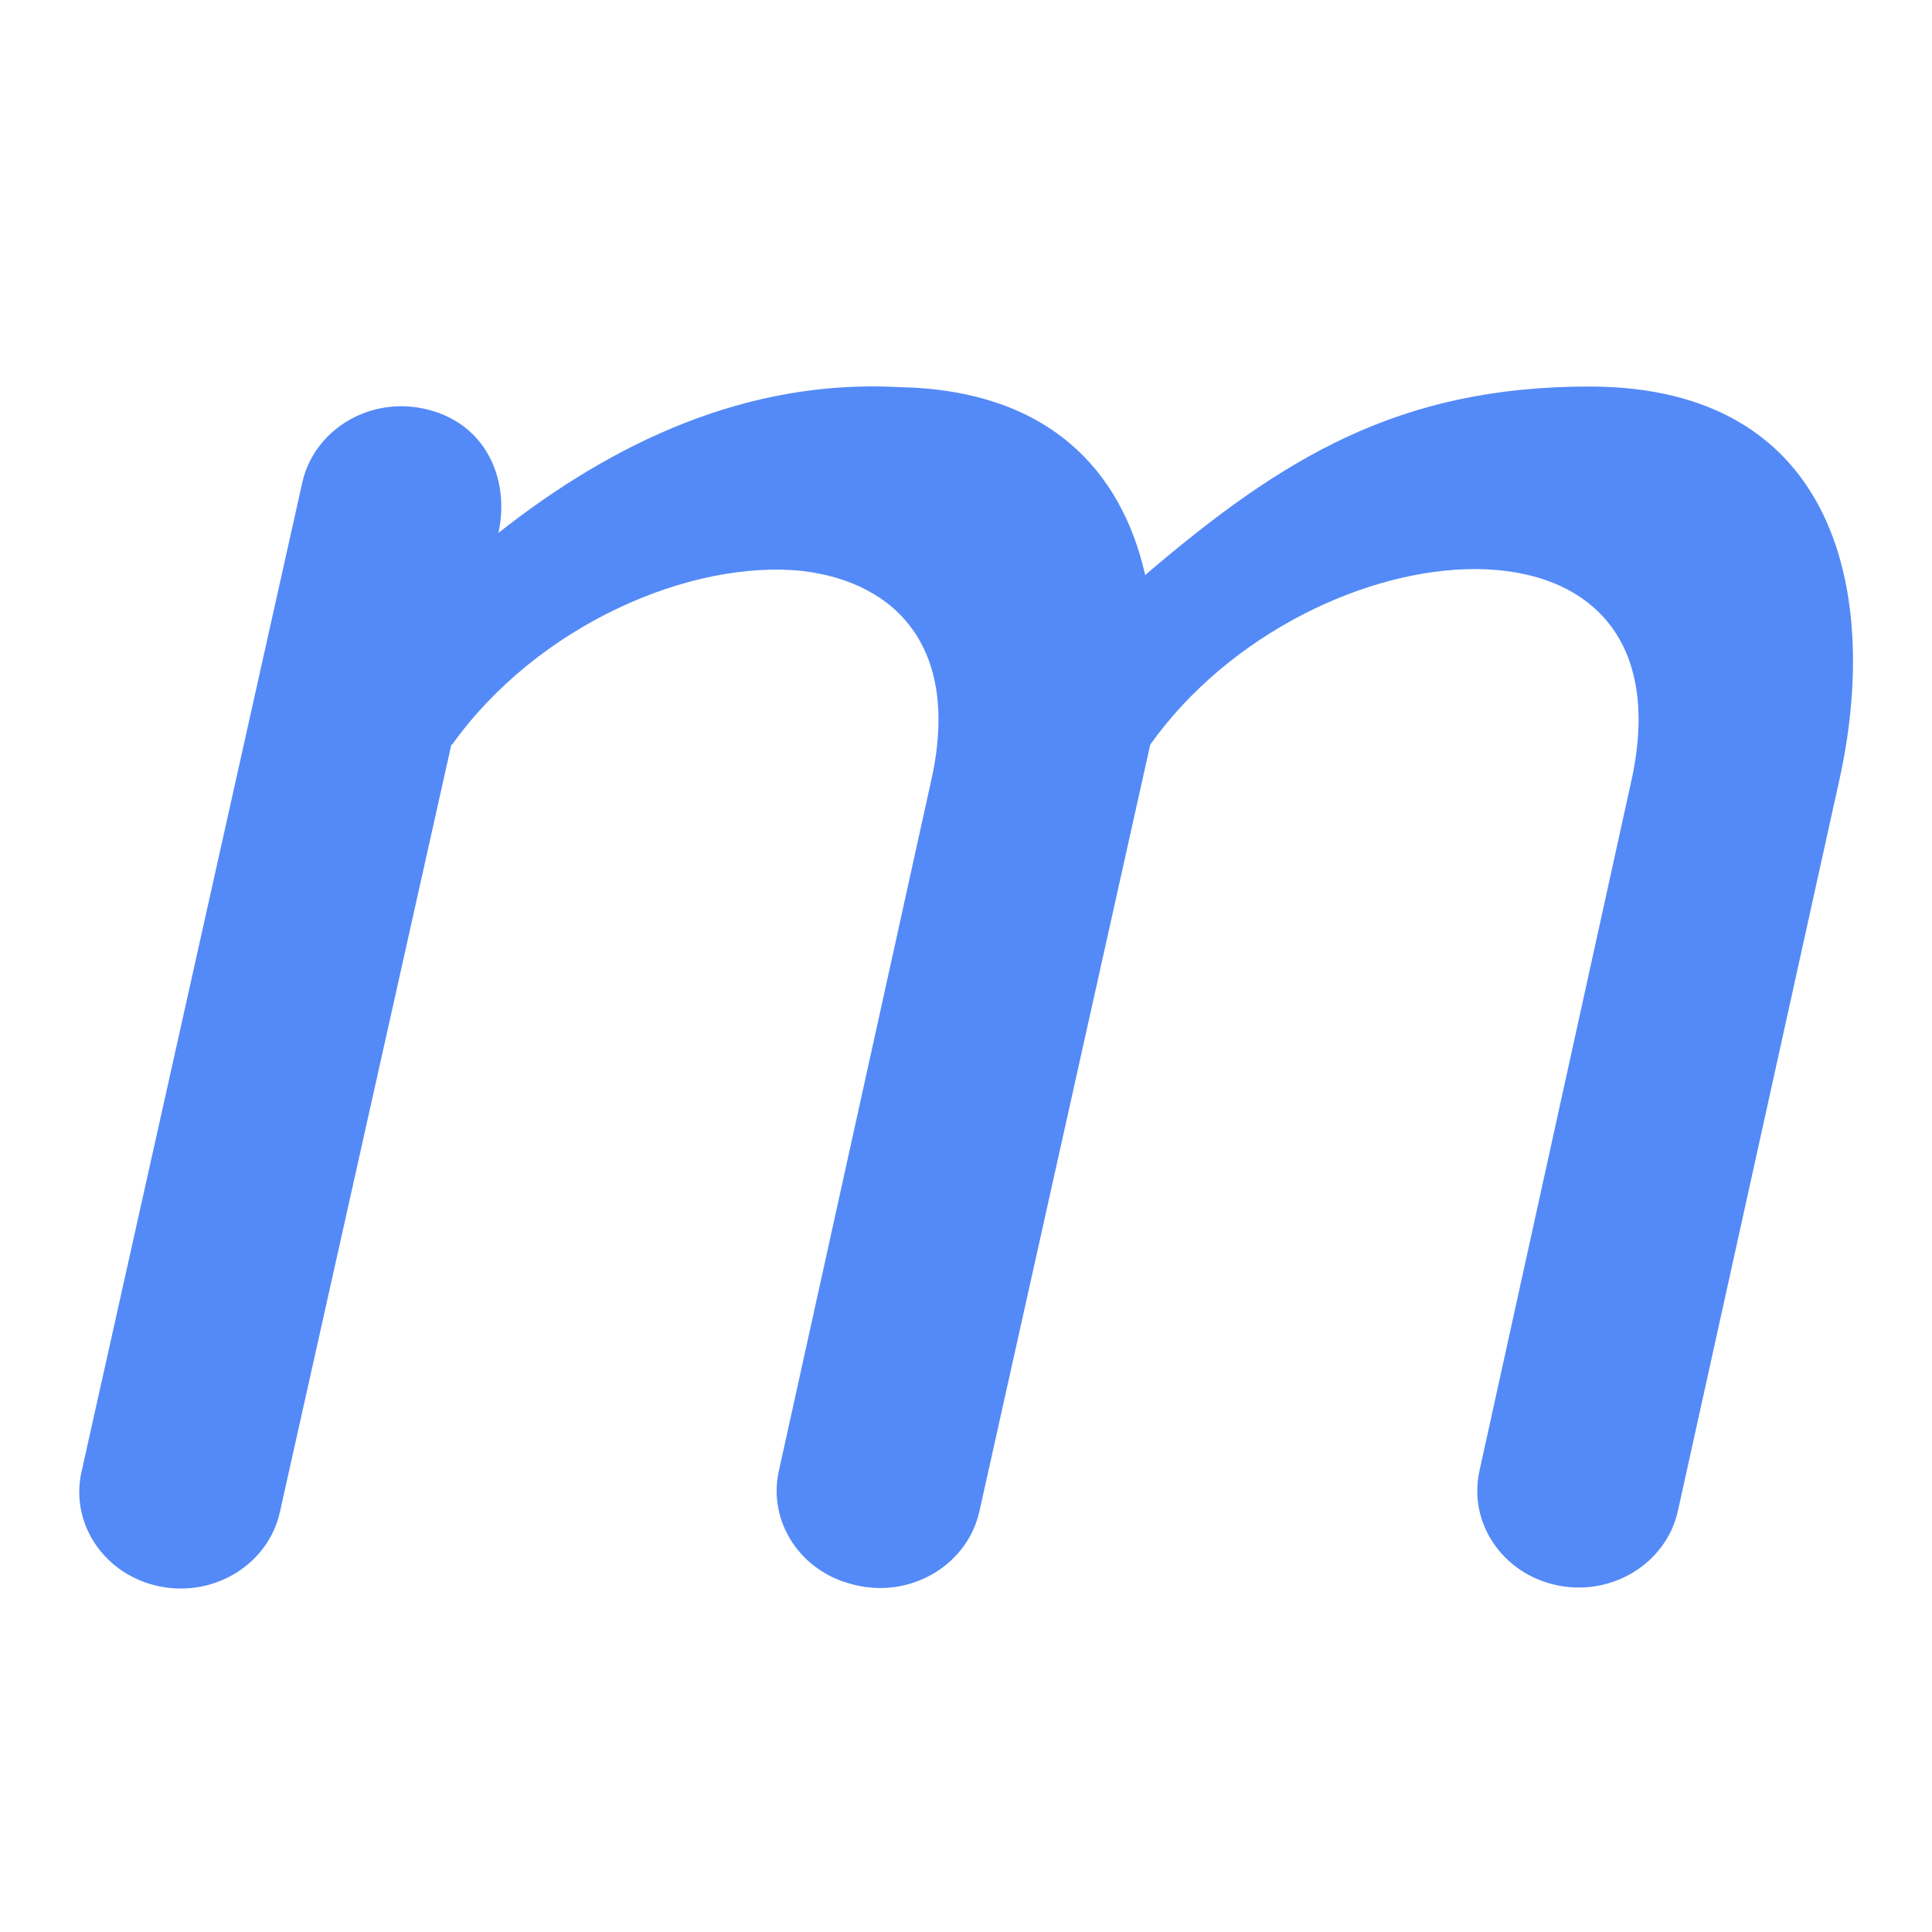
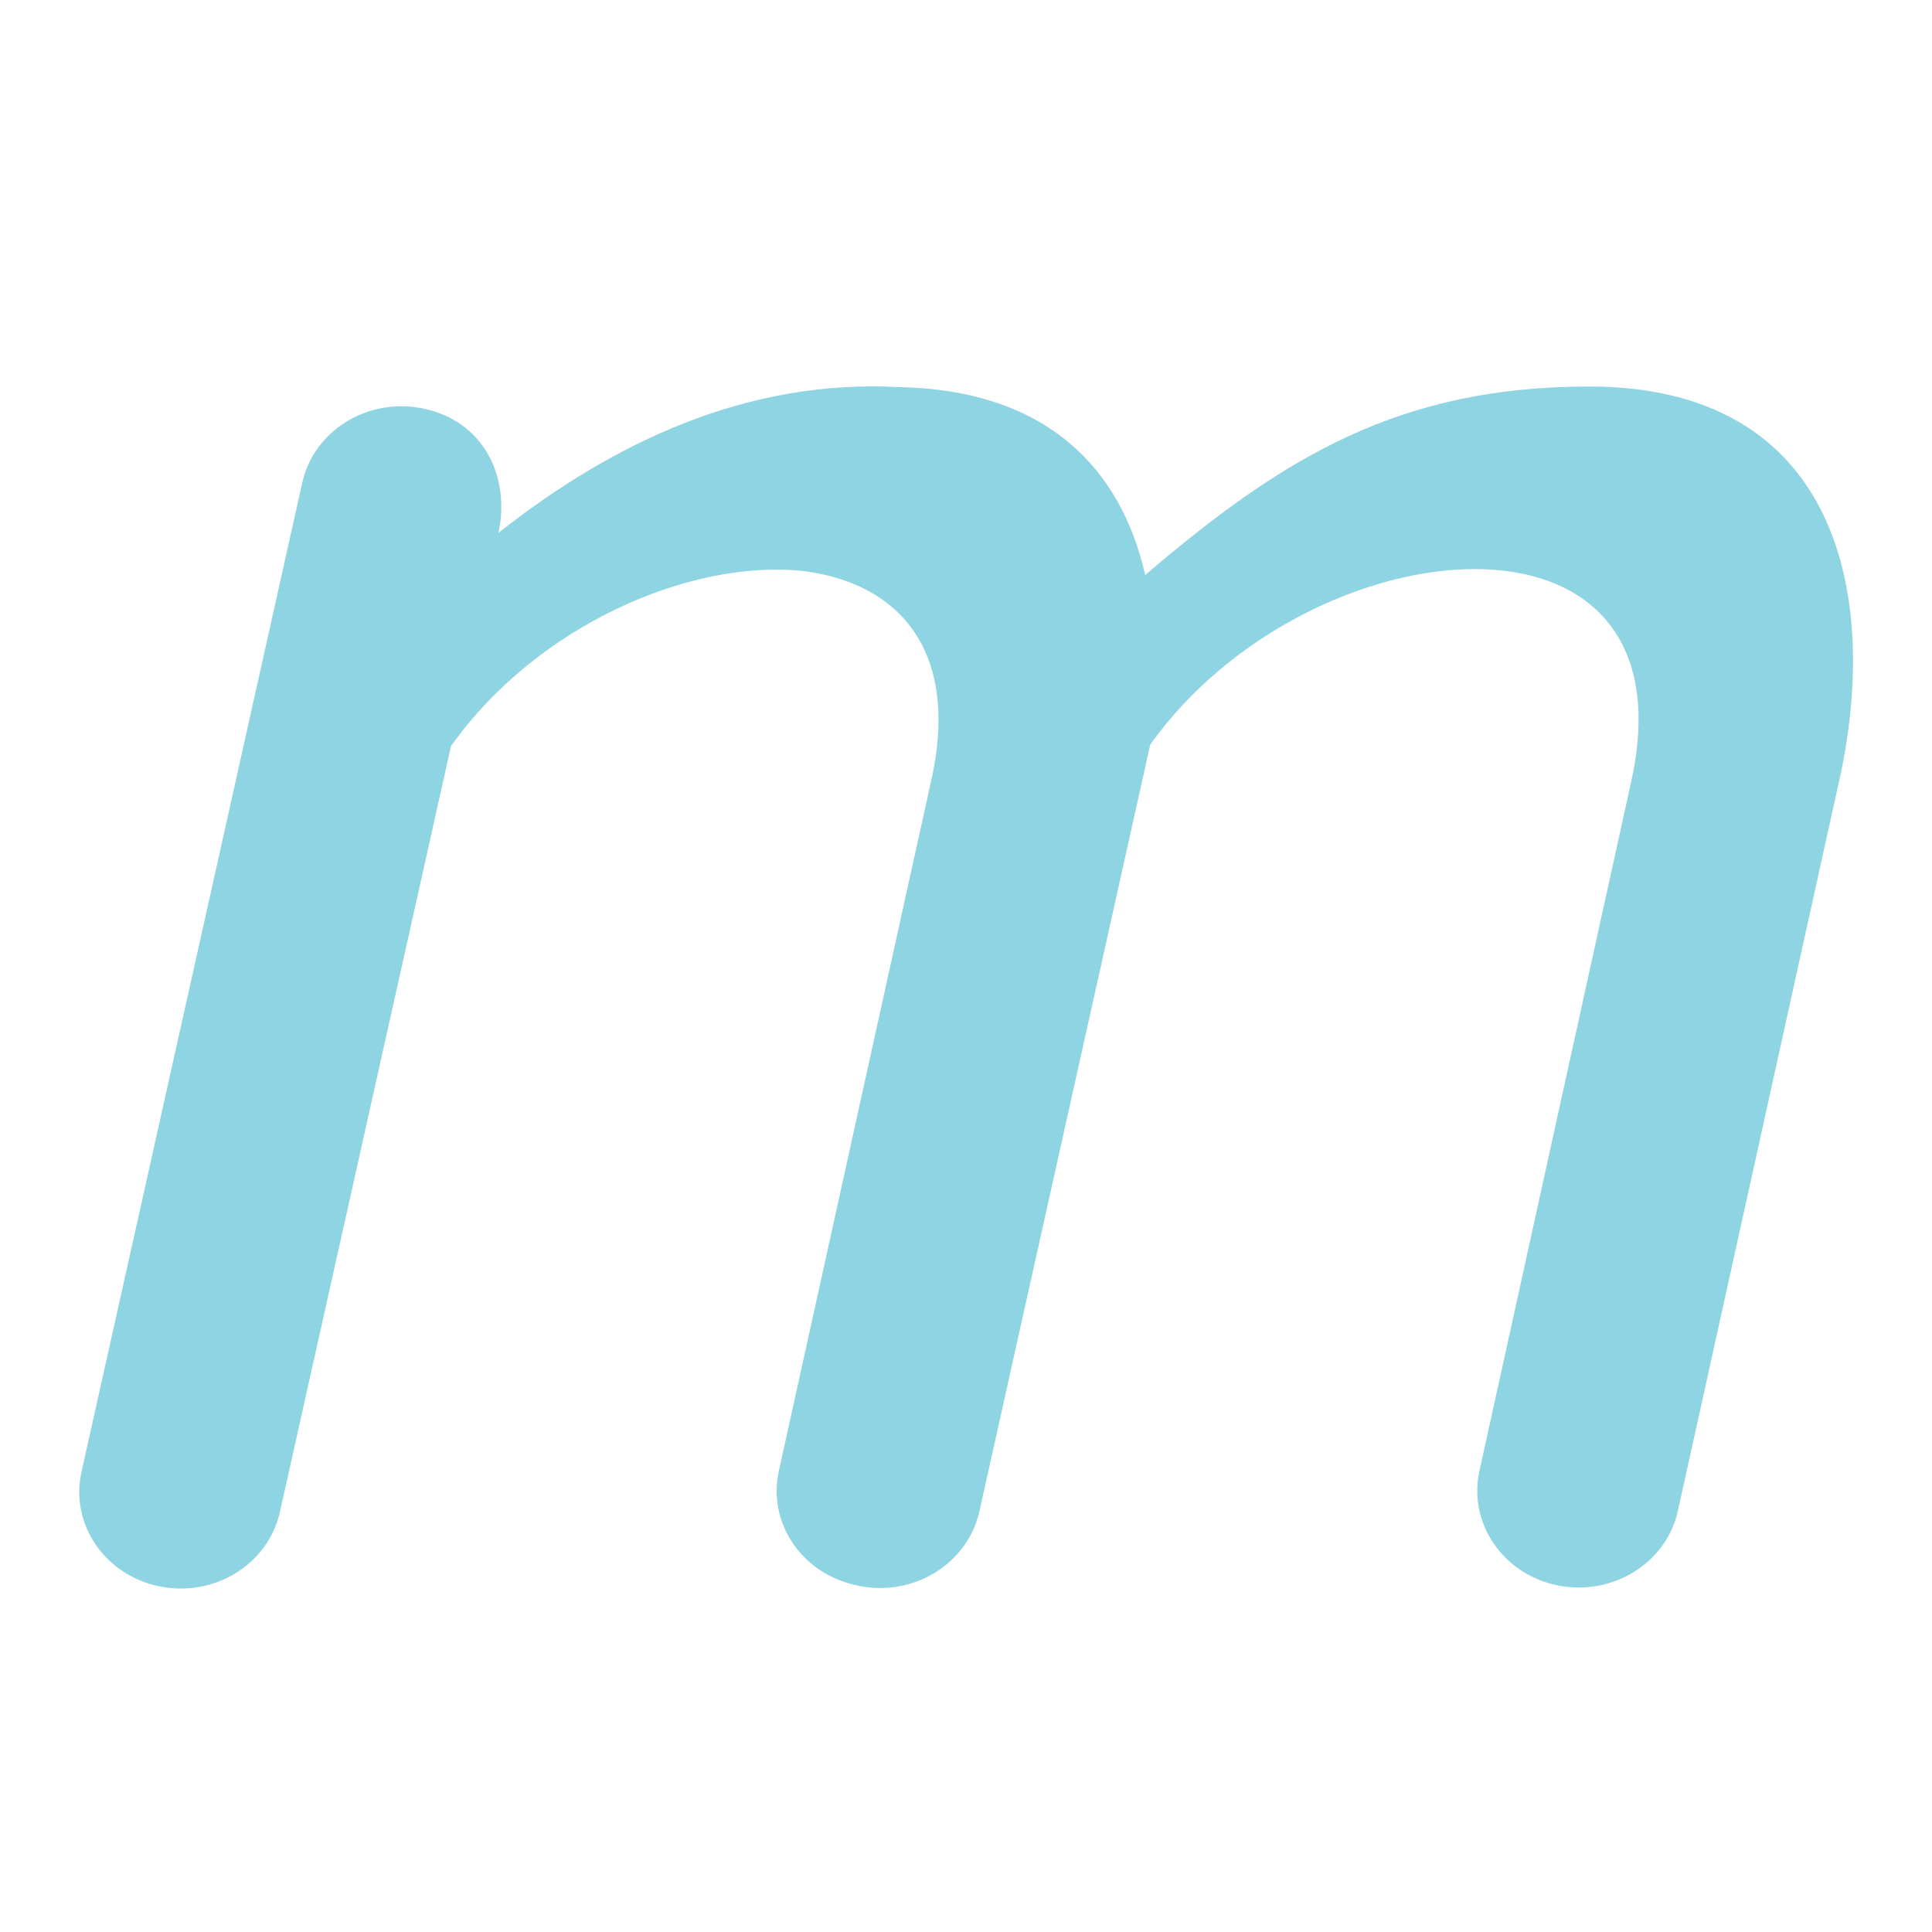
<svg xmlns="http://www.w3.org/2000/svg" width="16" height="16" viewBox="0 0 16 16" fill="none">
-   <path d="M13.162 3.201C15.224 3.201 15.582 4.936 15.224 6.499L13.896 12.511C13.801 12.944 13.355 13.221 12.902 13.13C12.448 13.039 12.157 12.615 12.252 12.182L13.503 6.499C14.074 4.02 10.839 4.326 9.526 6.166L8.111 12.516C8.015 12.948 7.57 13.225 7.116 13.134C7.097 13.13 7.079 13.126 7.061 13.121C6.629 13.015 6.357 12.602 6.45 12.182L7.705 6.495C7.967 5.376 7.43 4.825 6.65 4.729C5.722 4.629 4.45 5.176 3.741 6.171L3.74 6.164L3.738 6.166L2.318 12.522C2.222 12.954 1.776 13.23 1.322 13.138C0.868 13.046 0.578 12.621 0.675 12.189L2.503 3.998C2.599 3.566 3.045 3.29 3.499 3.382C4.015 3.486 4.227 3.959 4.128 4.413C5.077 3.665 6.184 3.137 7.449 3.206C8.683 3.231 9.287 3.894 9.484 4.762C10.623 3.789 11.585 3.201 13.162 3.201Z" fill="#548AF7" />
+   <path d="M13.162 3.201C15.224 3.201 15.582 4.936 15.224 6.499L13.896 12.511C13.801 12.944 13.355 13.221 12.902 13.13C12.448 13.039 12.157 12.615 12.252 12.182L13.503 6.499C14.074 4.02 10.839 4.326 9.526 6.166L8.111 12.516C8.015 12.948 7.57 13.225 7.116 13.134C7.097 13.13 7.079 13.126 7.061 13.121C6.629 13.015 6.357 12.602 6.45 12.182L7.705 6.495C7.967 5.376 7.43 4.825 6.65 4.729C5.722 4.629 4.45 5.176 3.741 6.171L3.74 6.164L3.738 6.166L2.318 12.522C2.222 12.954 1.776 13.23 1.322 13.138C0.868 13.046 0.578 12.621 0.675 12.189L2.503 3.998C2.599 3.566 3.045 3.29 3.499 3.382C4.015 3.486 4.227 3.959 4.128 4.413C5.077 3.665 6.184 3.137 7.449 3.206C8.683 3.231 9.287 3.894 9.484 4.762C10.623 3.789 11.585 3.201 13.162 3.201Z" fill="#8FD4E2" />
</svg>
